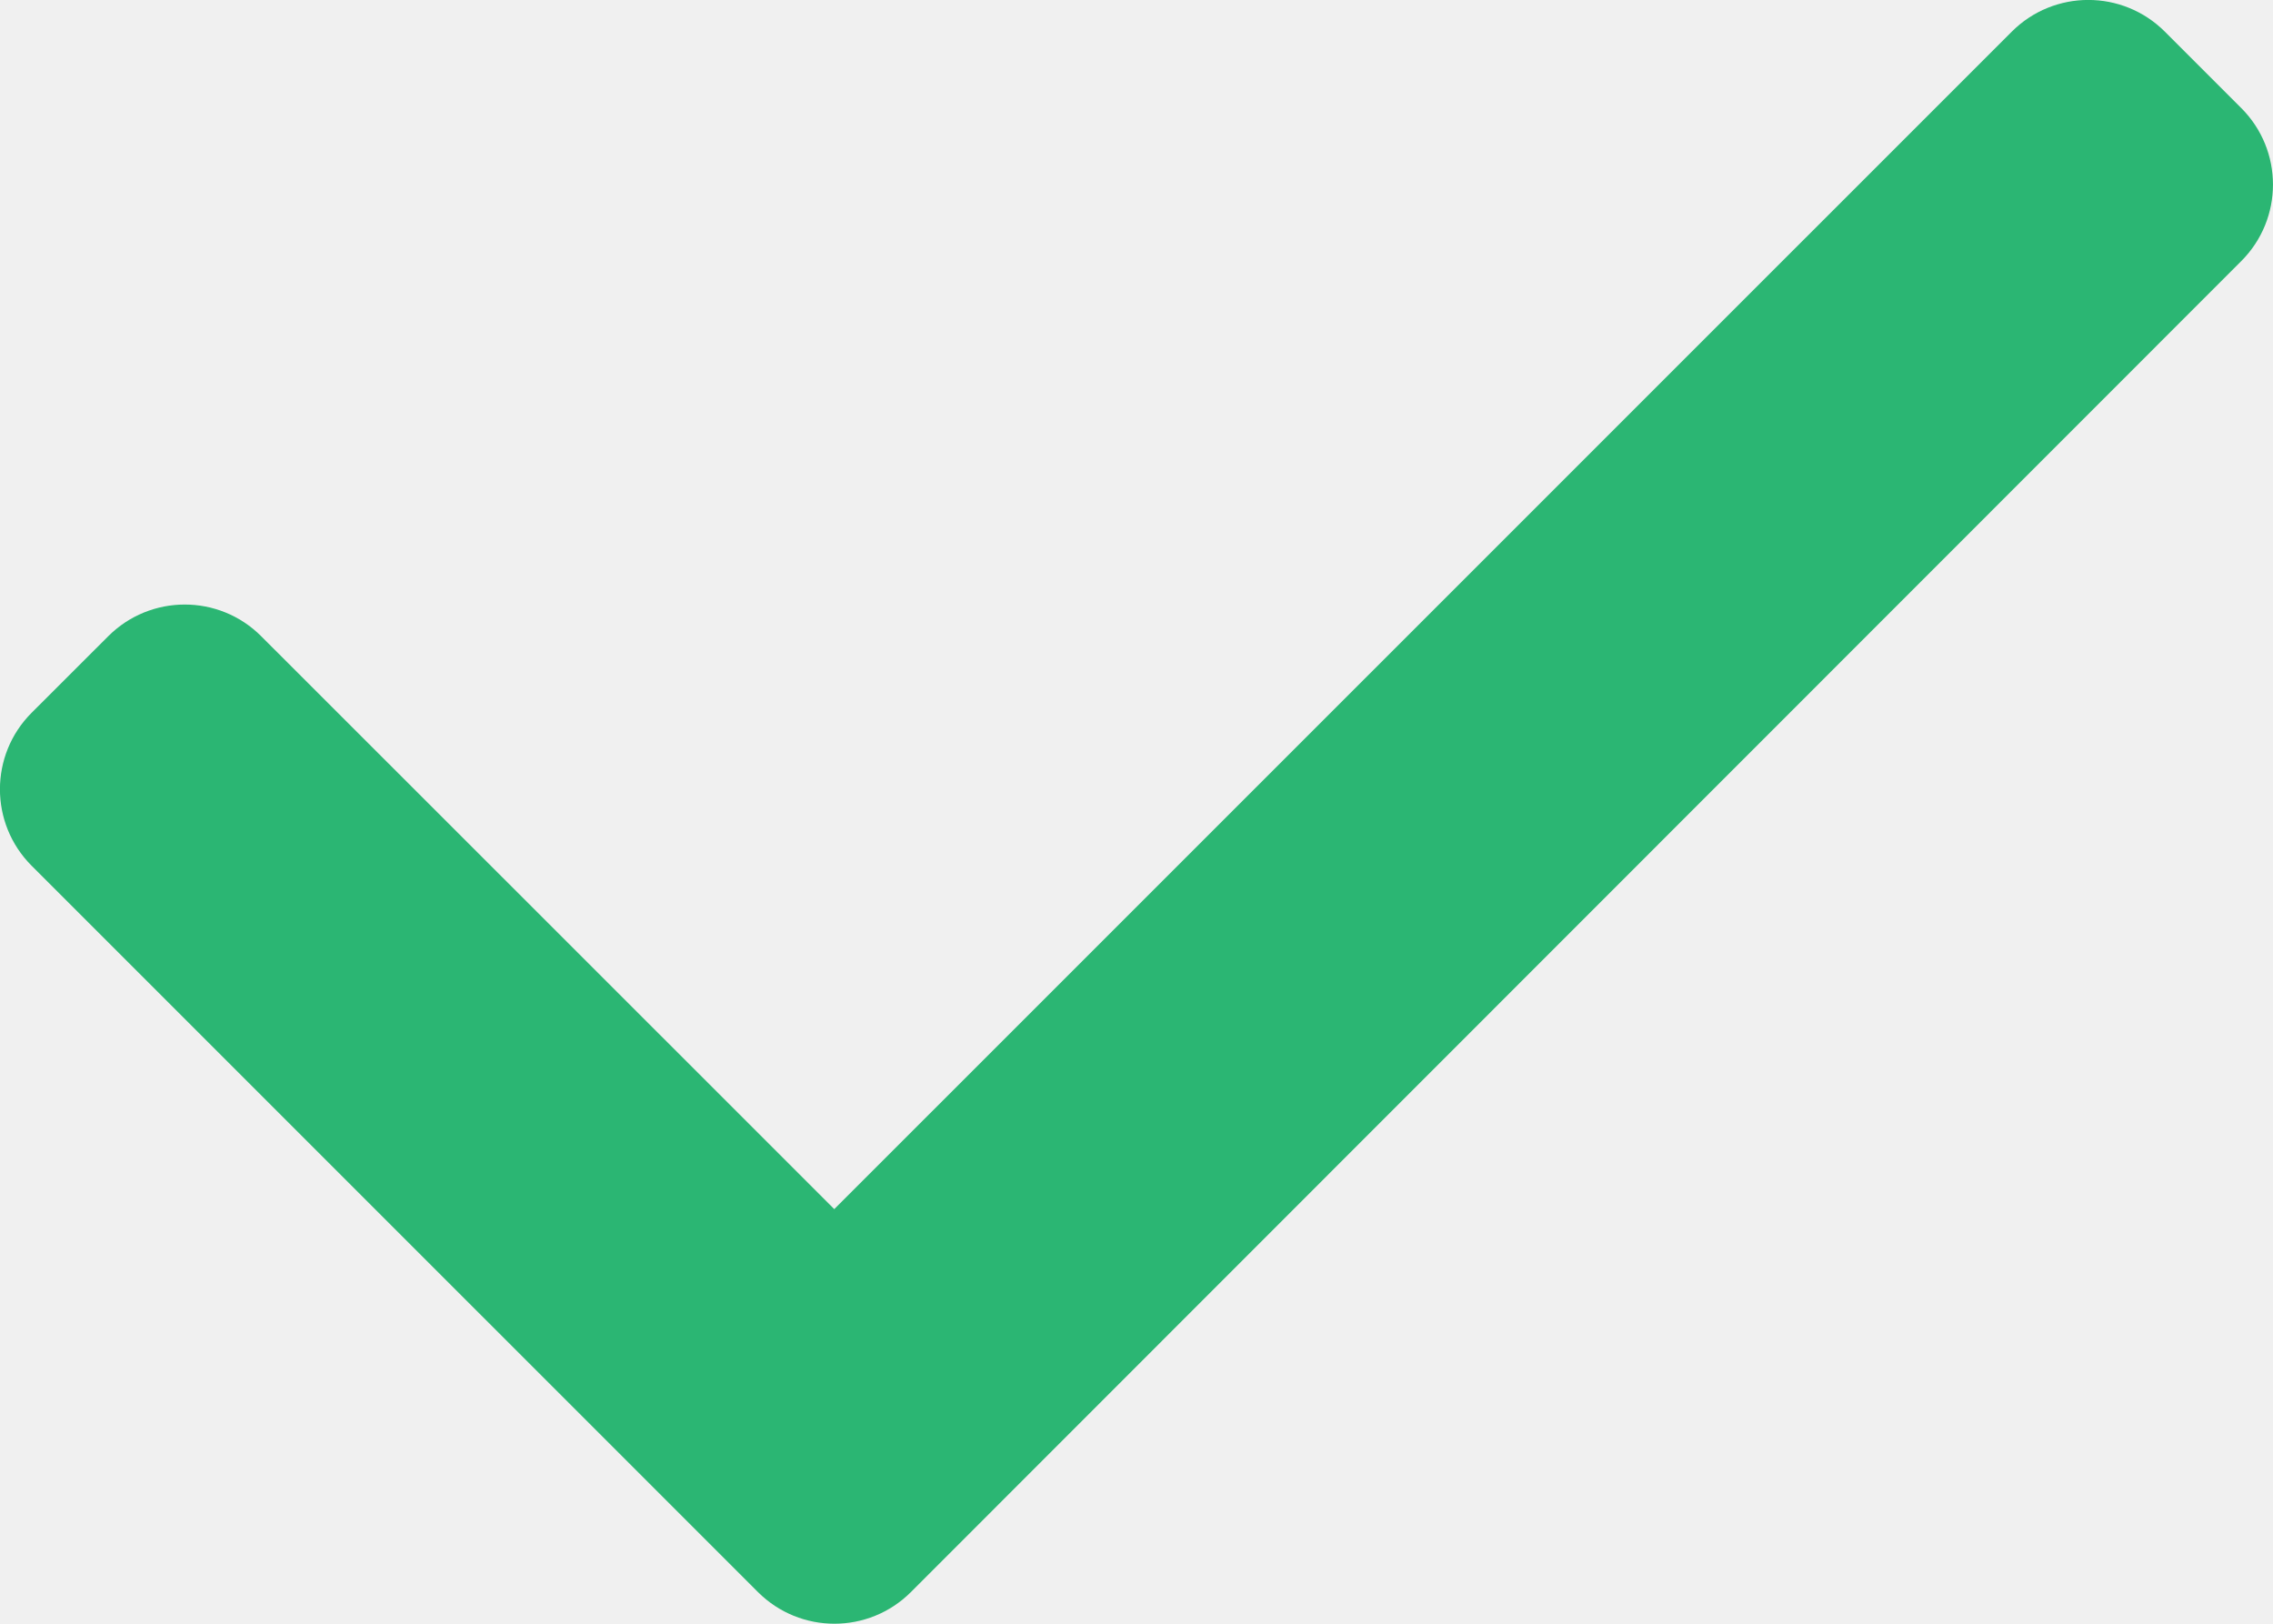
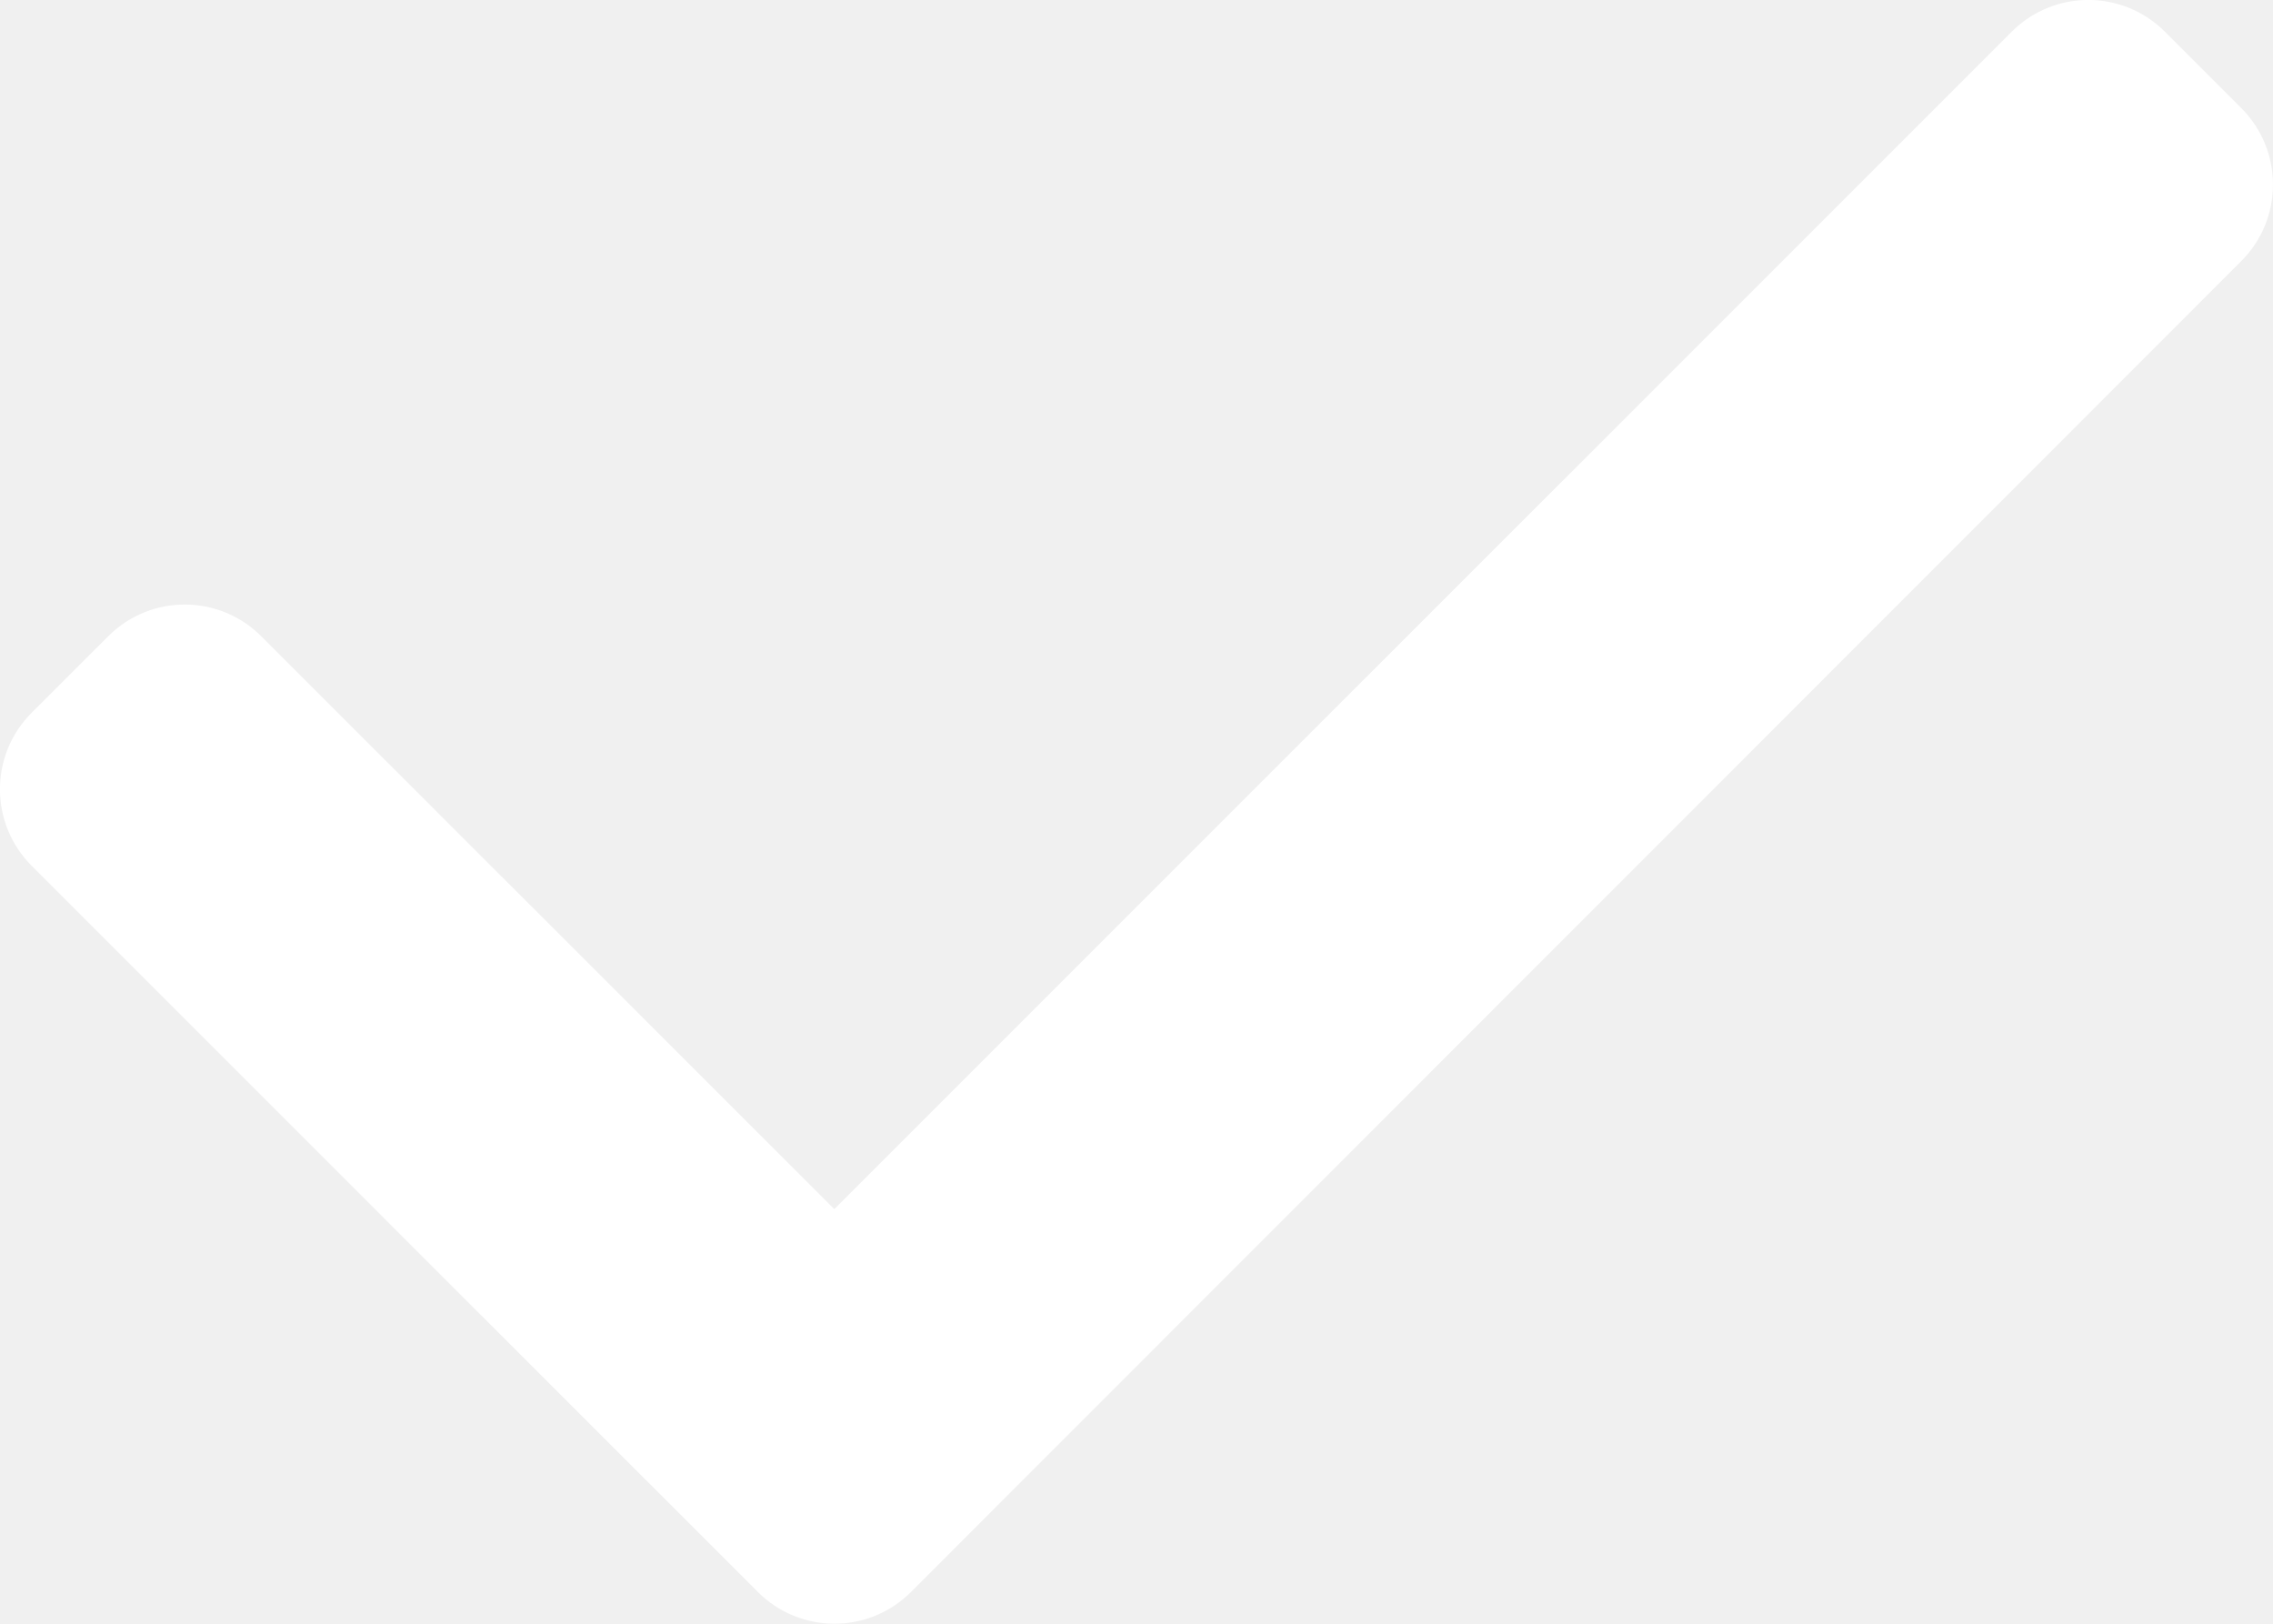
<svg xmlns="http://www.w3.org/2000/svg" width="28" height="20" viewBox="0 0 28 20" enable-background="new 0 0 28 20">
-   <path fill="#2bb673" d="m10.277,14.893l14.505-14.503c.521-.521 1.365-.521 1.887,.001l.94,.94c.521,.521 .521,1.364 0,1.885l-16.387,16.393c-.521,.521-1.365,.521-1.886,0l-8.946-8.945c-.521-.521-.521-1.364 0-1.885l.943-.942c.521-.521 1.365-.521 1.885,0 .001-.001 7.06,7.058 7.059,7.056z" />
+   <path fill="#ffffff" d="m10.277,14.893l14.505-14.503c.521-.521 1.365-.521 1.887,.001l.94,.94c.521,.521 .521,1.364 0,1.885l-16.387,16.393c-.521,.521-1.365,.521-1.886,0l-8.946-8.945c-.521-.521-.521-1.364 0-1.885l.943-.942c.521-.521 1.365-.521 1.885,0 .001-.001 7.06,7.058 7.059,7.056z" />
</svg>
